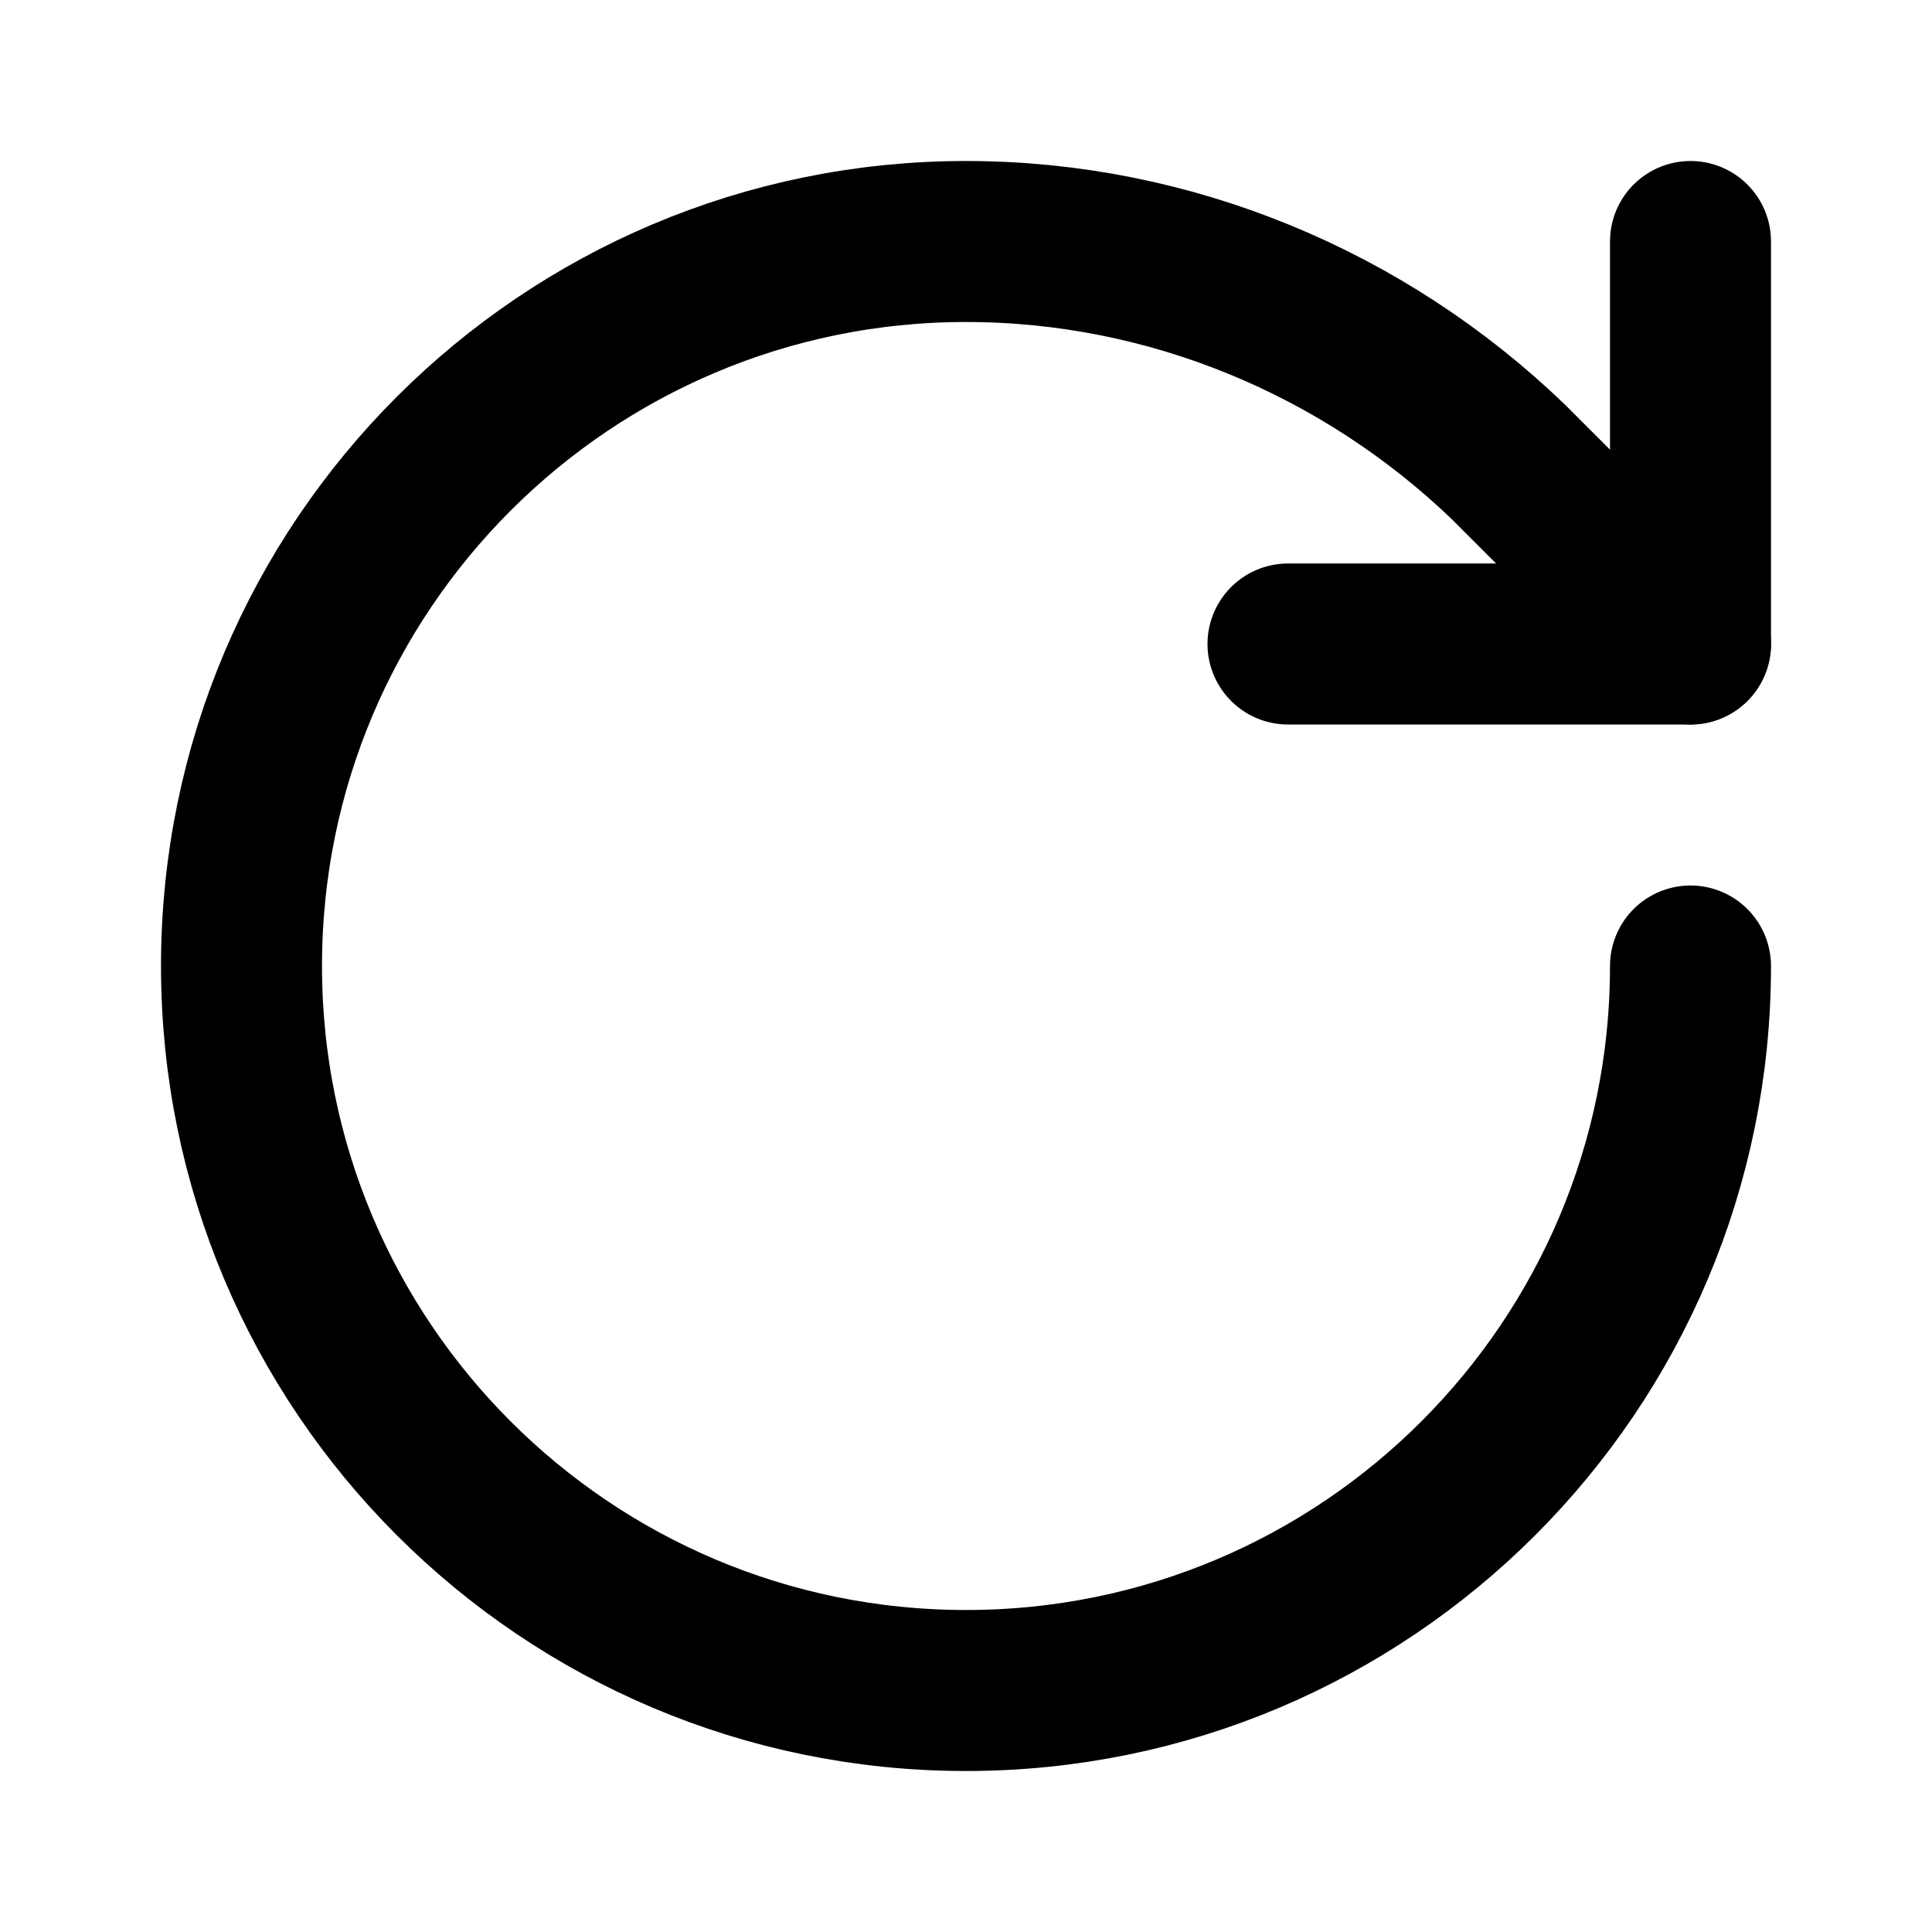
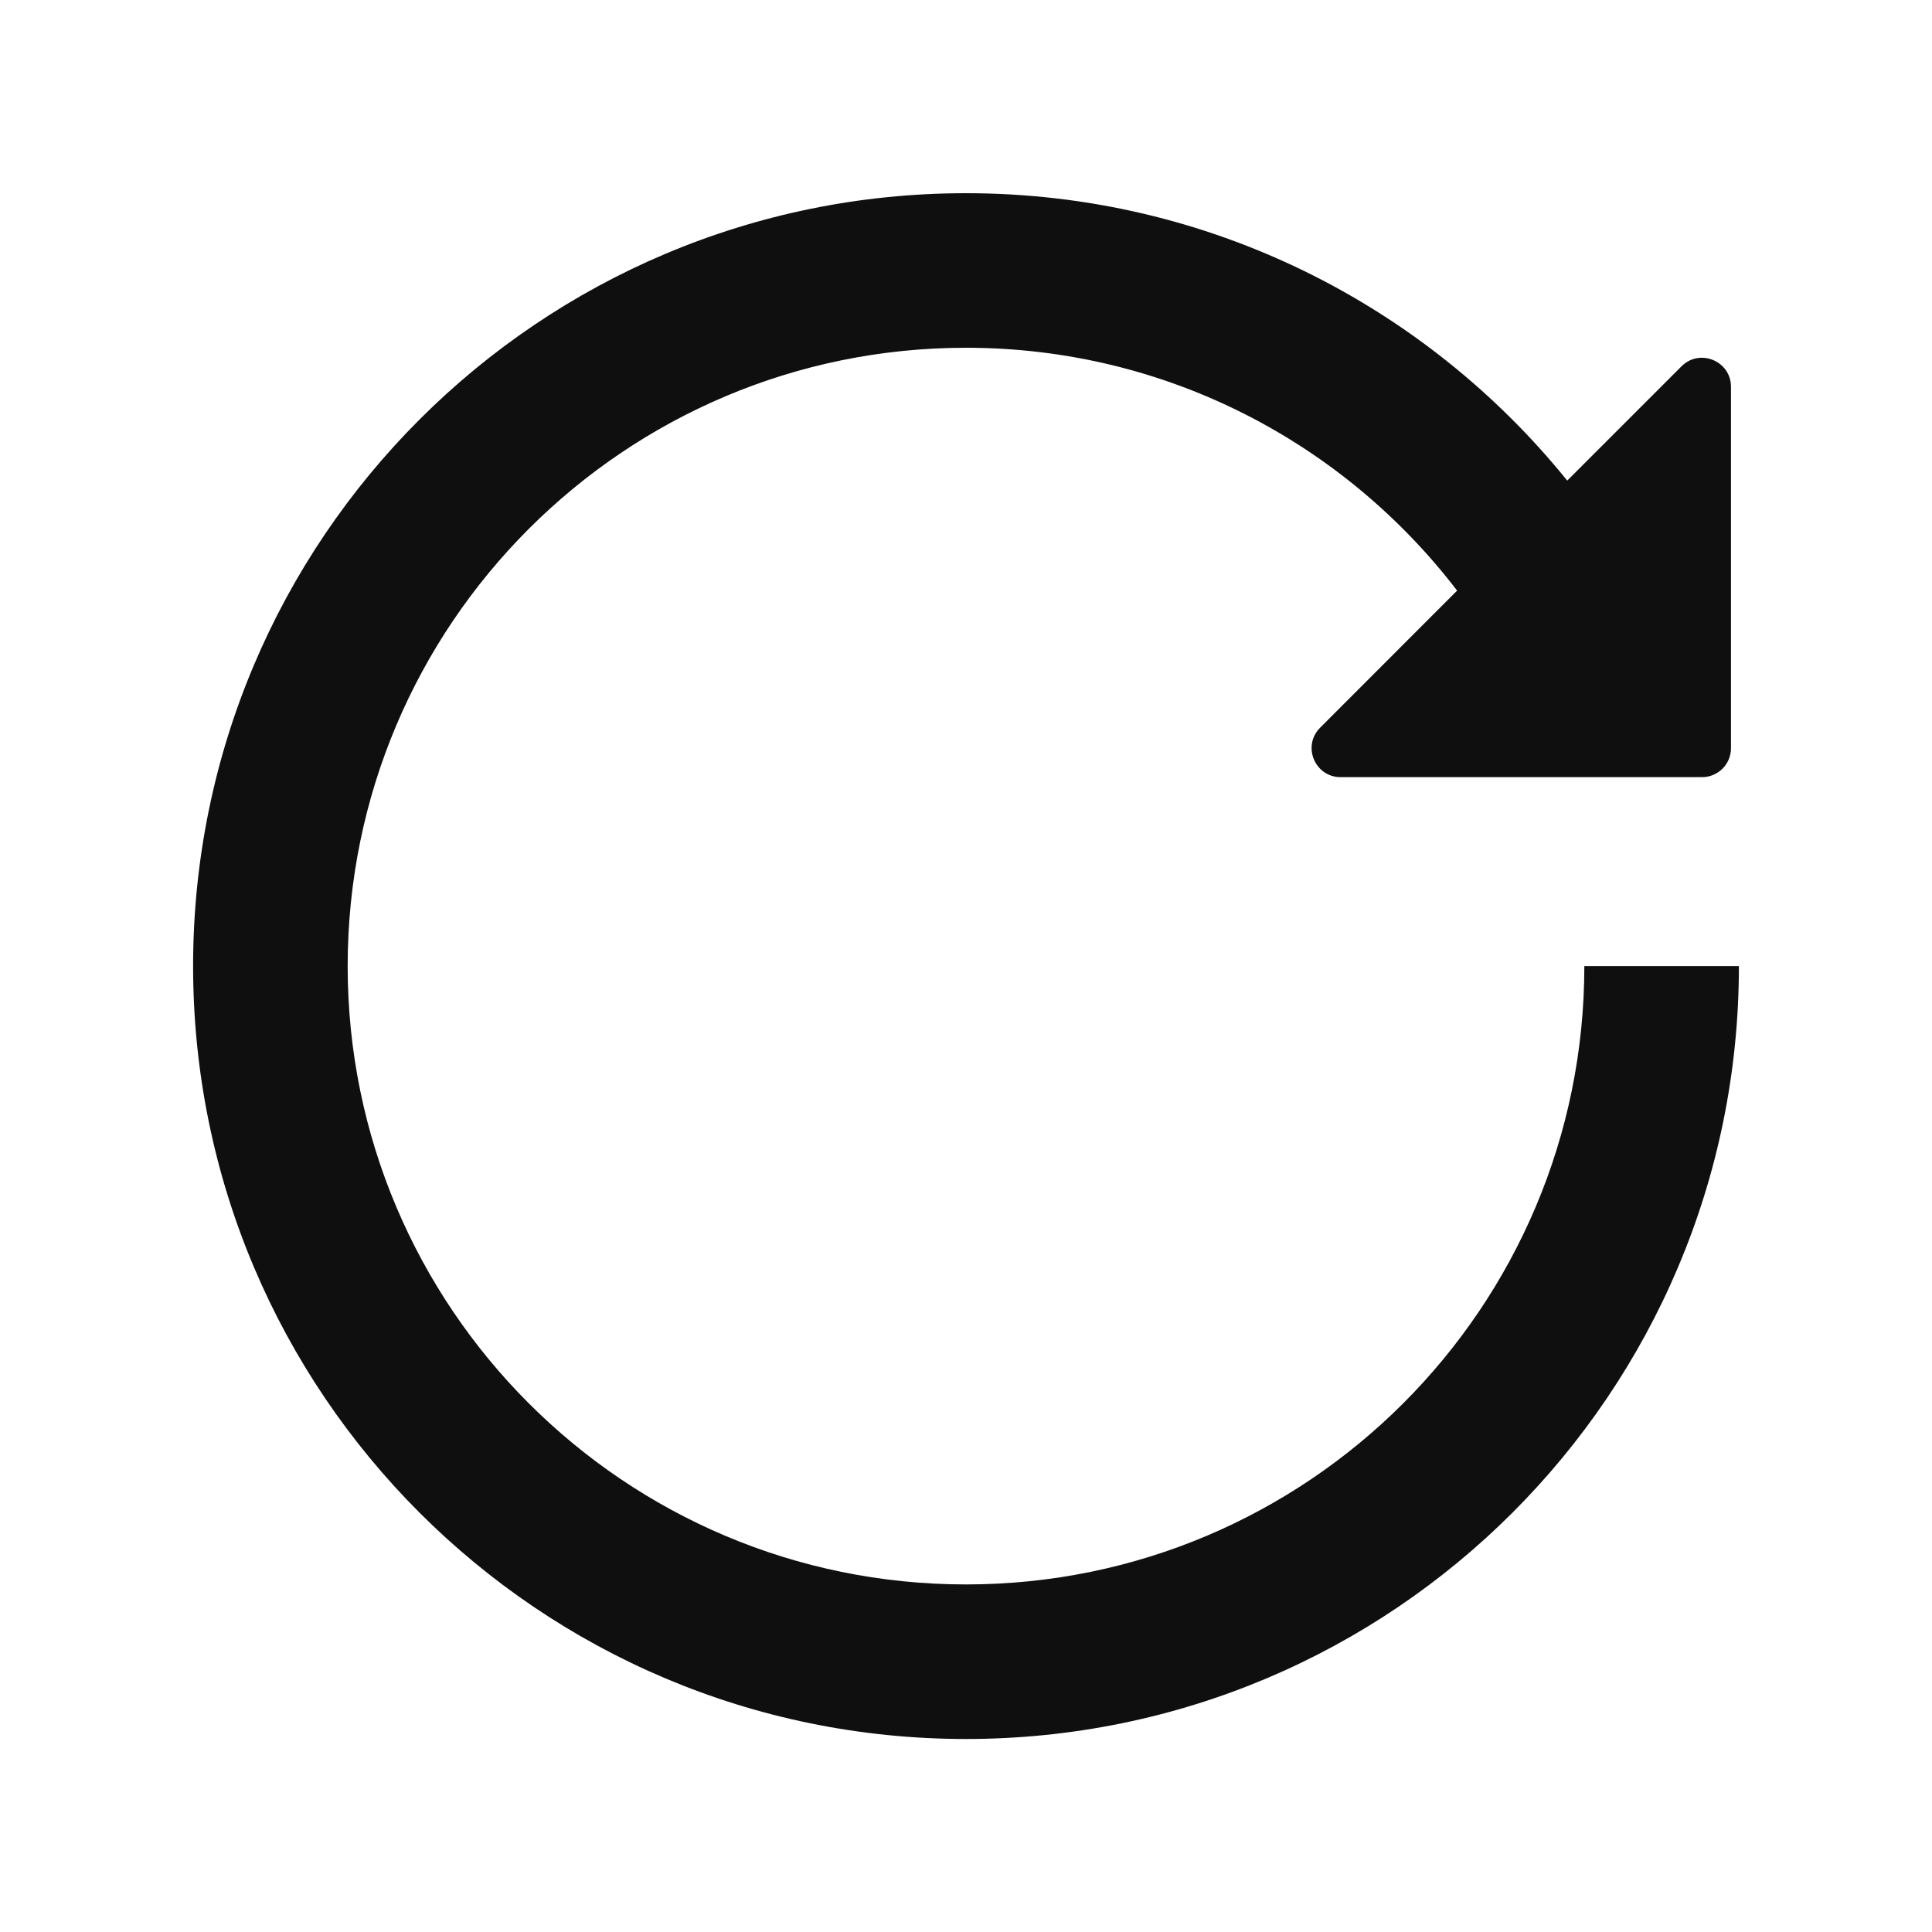
- <svg xmlns="http://www.w3.org/2000/svg" class="lucide lucide-rotate-cw" width="24" height="24" viewBox="0 0 24 24" fill="none" stroke="currentColor" stroke-width="2" stroke-linecap="round" stroke-linejoin="round">
-   <path d="M21 12a9 9 0 1 1-9-9c2.52 0 4.93 1 6.74 2.74L21 8" />
-   <path d="M21 3v5h-5" />
+ <svg xmlns="http://www.w3.org/2000/svg" viewBox="0 0 20 20" width="20" height="20">
+   <path d="M10,2C12.515,2 14.758,3.162 16.224,4.975L17.407,3.792C17.596,3.603 17.919,3.737 17.919,4.004V7.745C17.919,7.911 17.785,8.045 17.619,8.045H13.878C13.611,8.045 13.477,7.722 13.666,7.533L15.084,6.114C13.913,4.585 12.072,3.6 10,3.6C6.465,3.6 3.599,6.466 3.599,10.001C3.599,13.536 6.465,16.402 10,16.402C13.535,16.402 16.401,13.536 16.401,10.001H18.001C18.001,14.42 14.419,18.002 10,18.002C5.581,18.002 1.999,14.42 1.999,10.001C1.999,5.582 5.581,2 10,2Z" fill="#0f0f0f" />
</svg>
